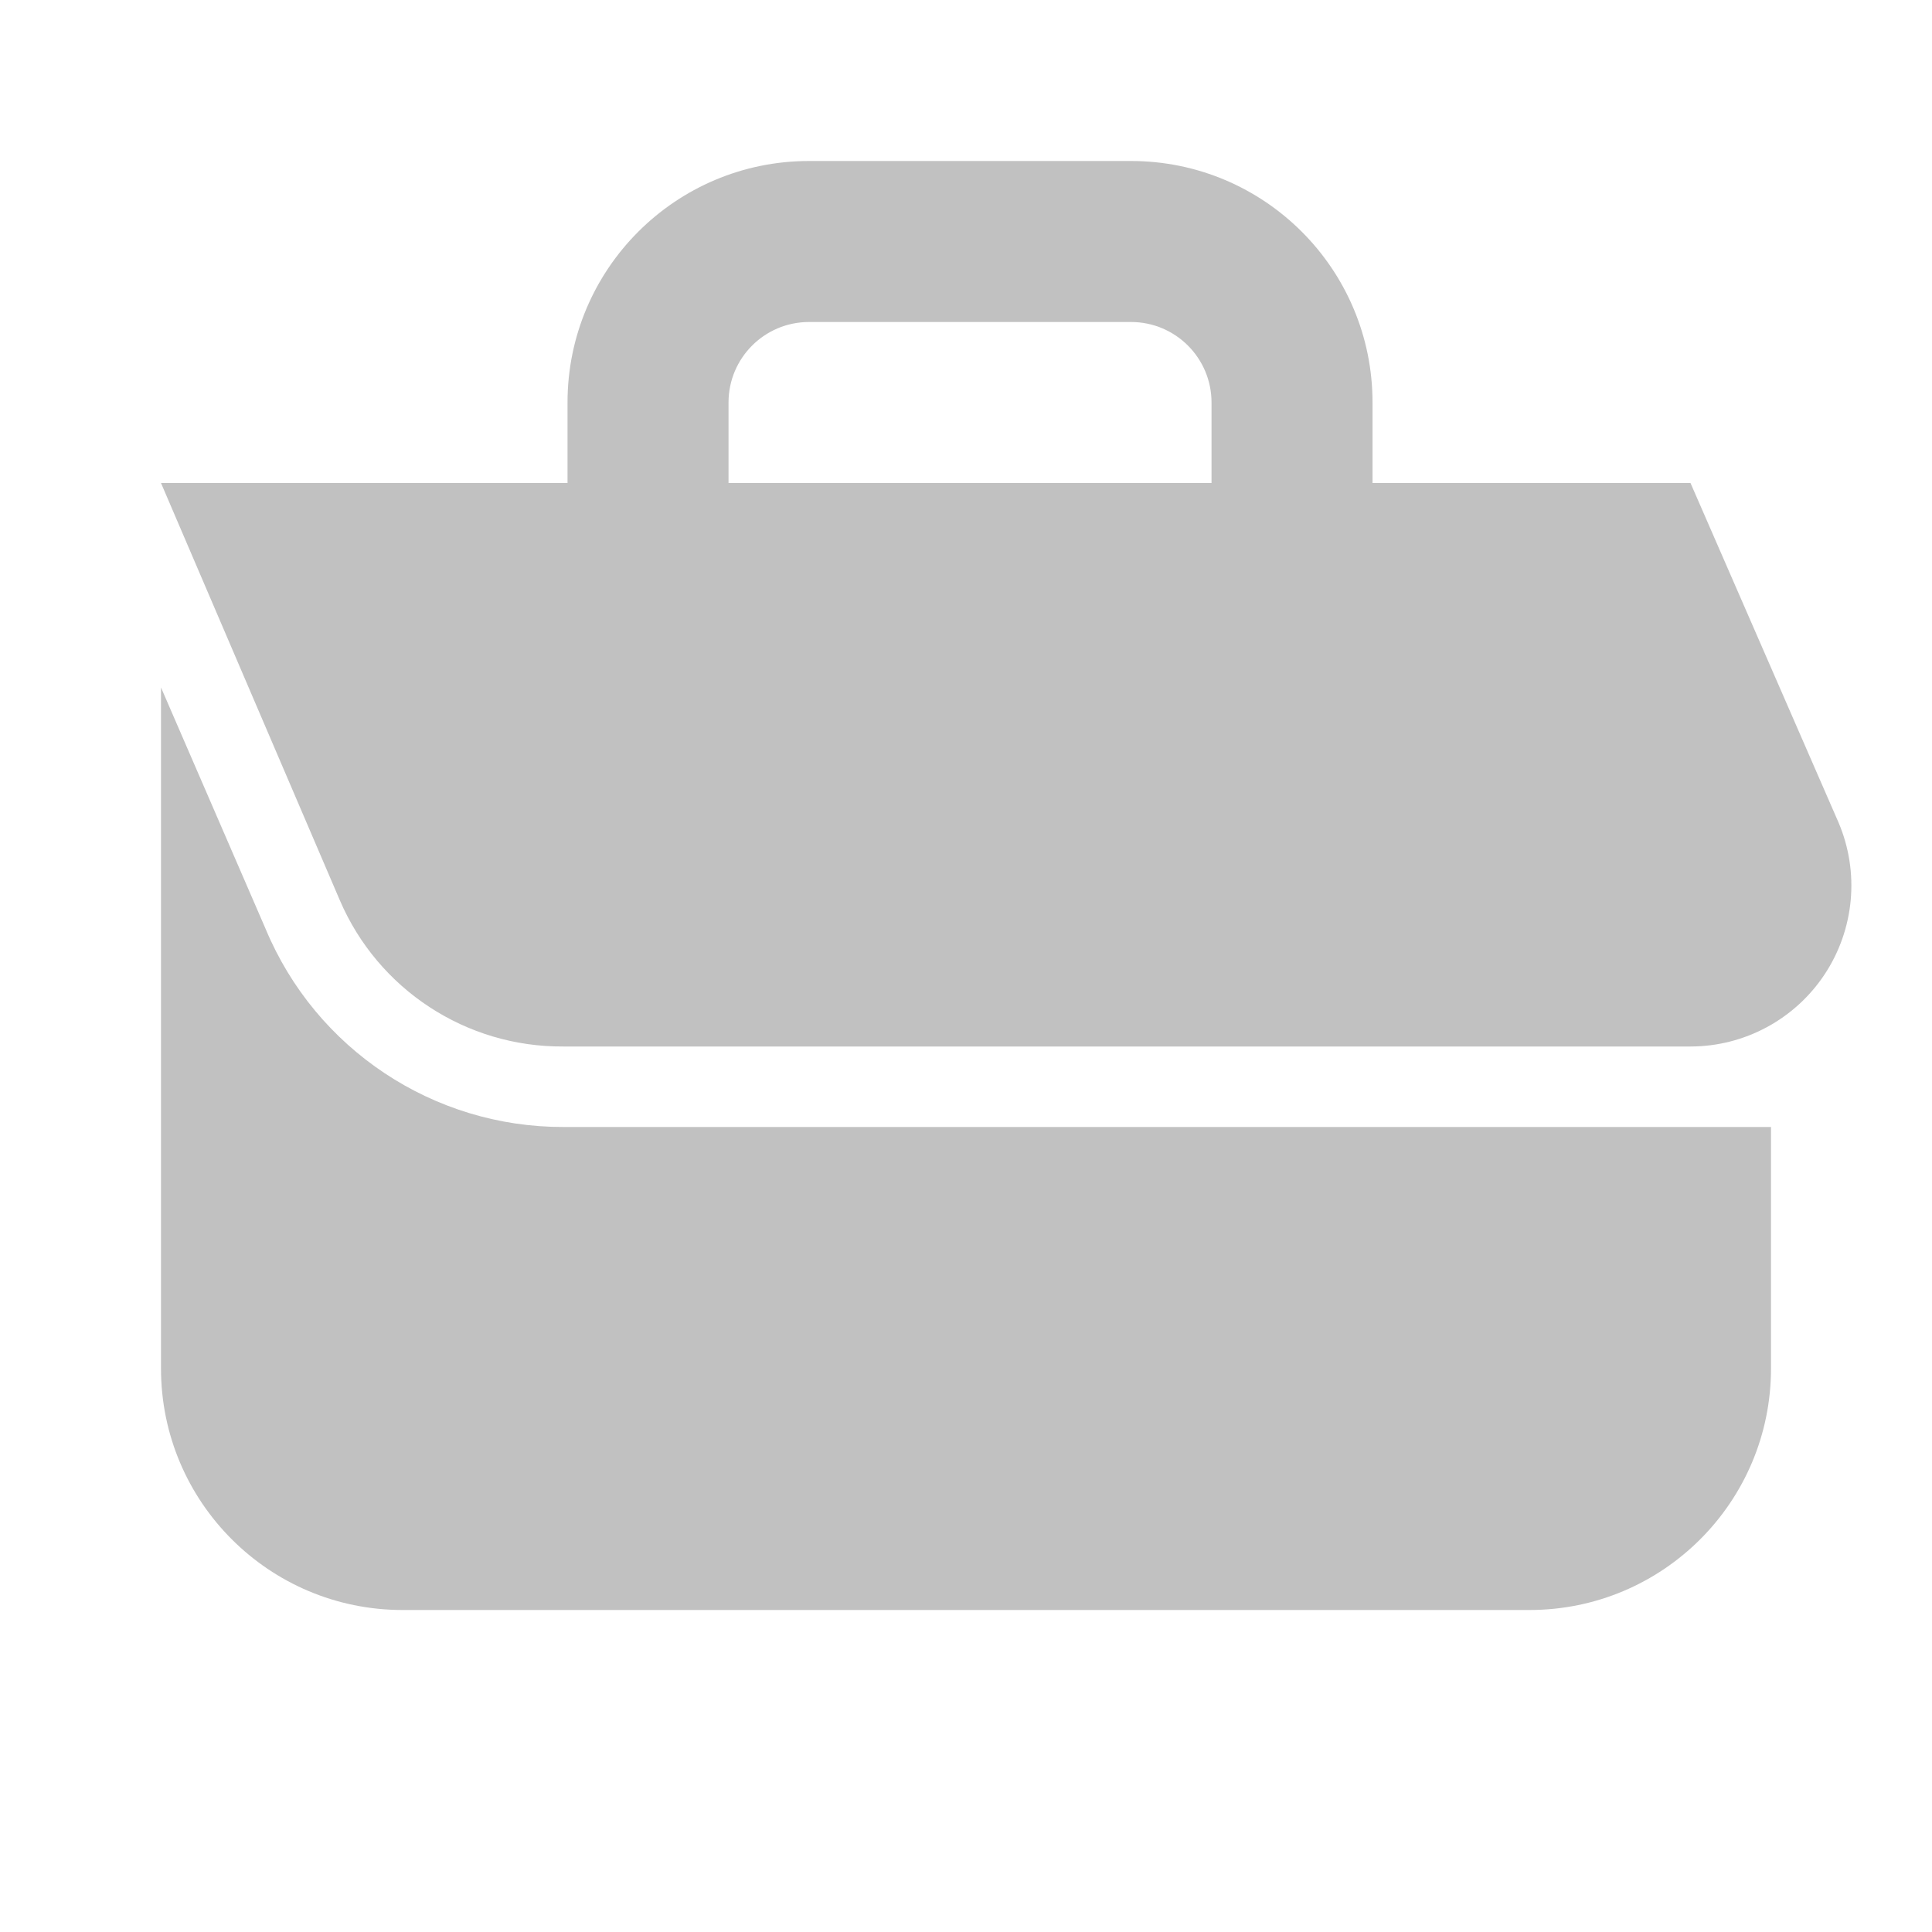
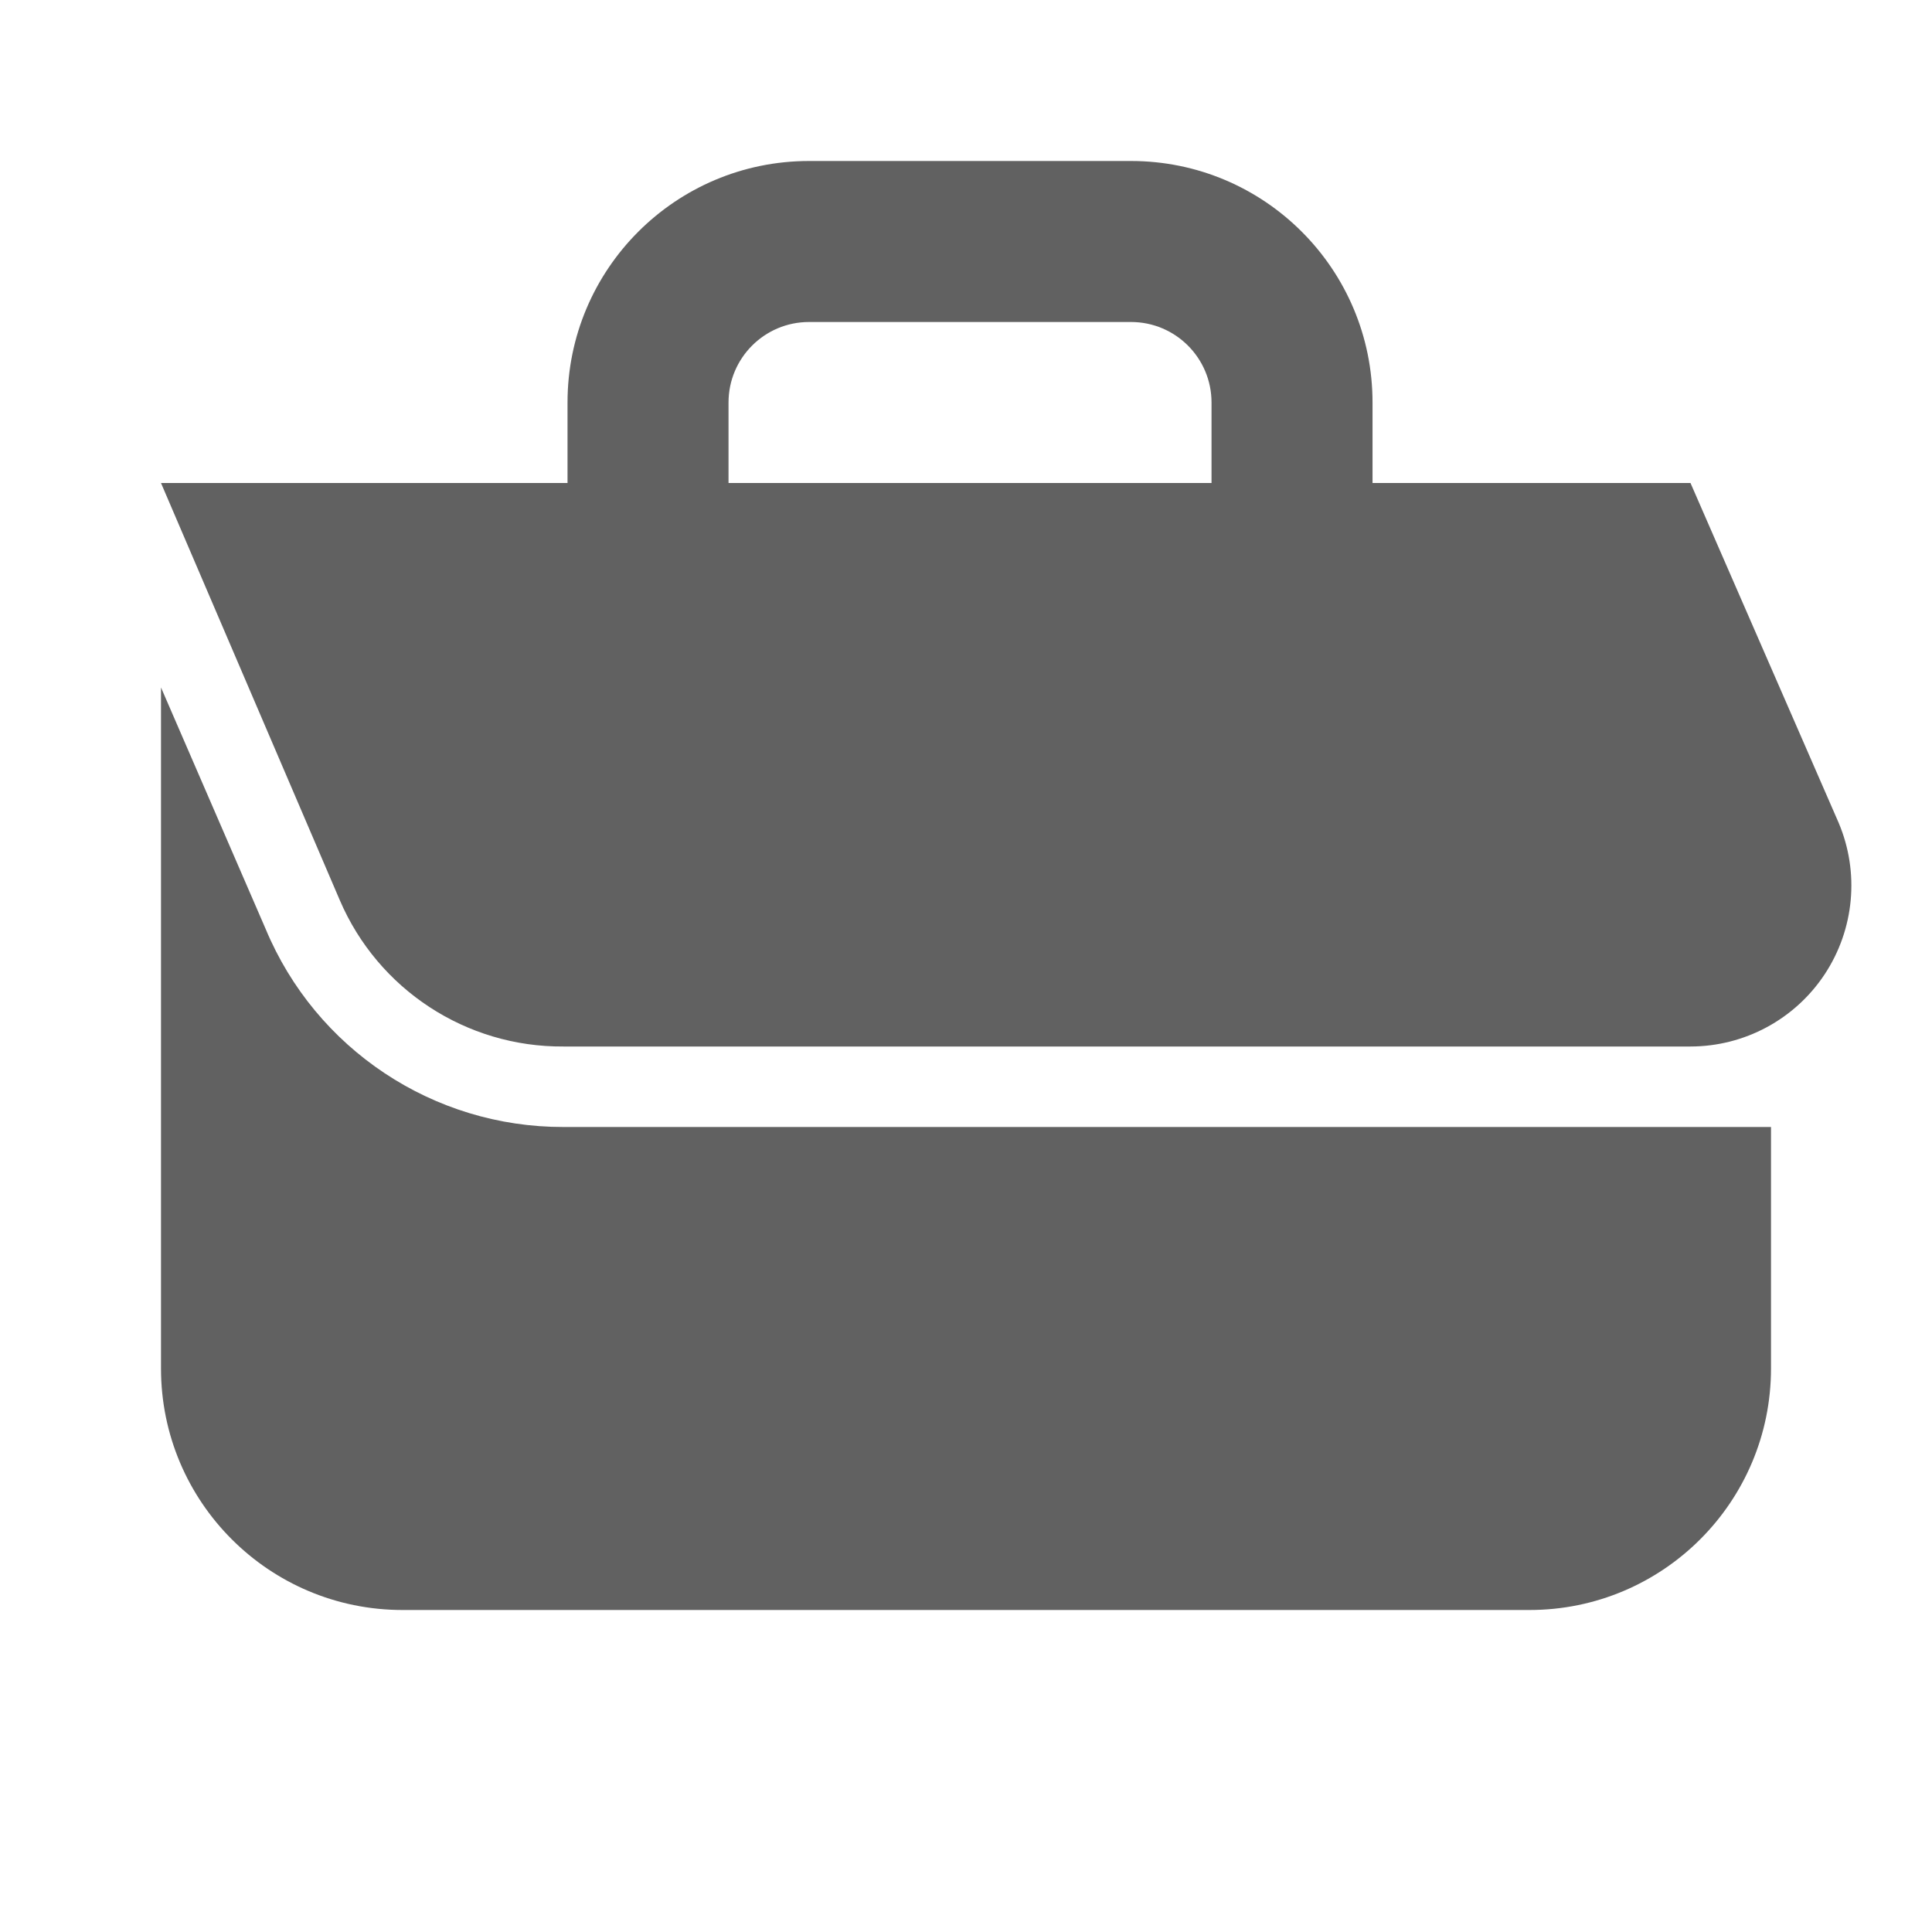
- <svg xmlns="http://www.w3.org/2000/svg" viewBox="0 0 24 24" data-supported-dps="24x24" fill="#c1c1c1" class="mercado-match" width="24" height="24" focusable="false">
+ <svg xmlns="http://www.w3.org/2000/svg" viewBox="0 0 24 24" data-supported-dps="24x24" fill="#616161" class="mercado-match" width="24" height="24" focusable="false">
  <path d="M22.84 10.22L21 6h-3.95V5a3 3 0 00-3-3h-4a3 3 0 00-3 3v1H2l2.22 5.18A3 3 0 007 13h14a2 2 0 001.84-2.78zM15.05 6h-6V5a1 1 0 011-1h4a1 1 0 011 1zM7 14h15v3a3 3 0 01-3 3H5a3 3 0 01-3-3V8.54l1.3 3A4 4 0 007 14z" />
</svg>
